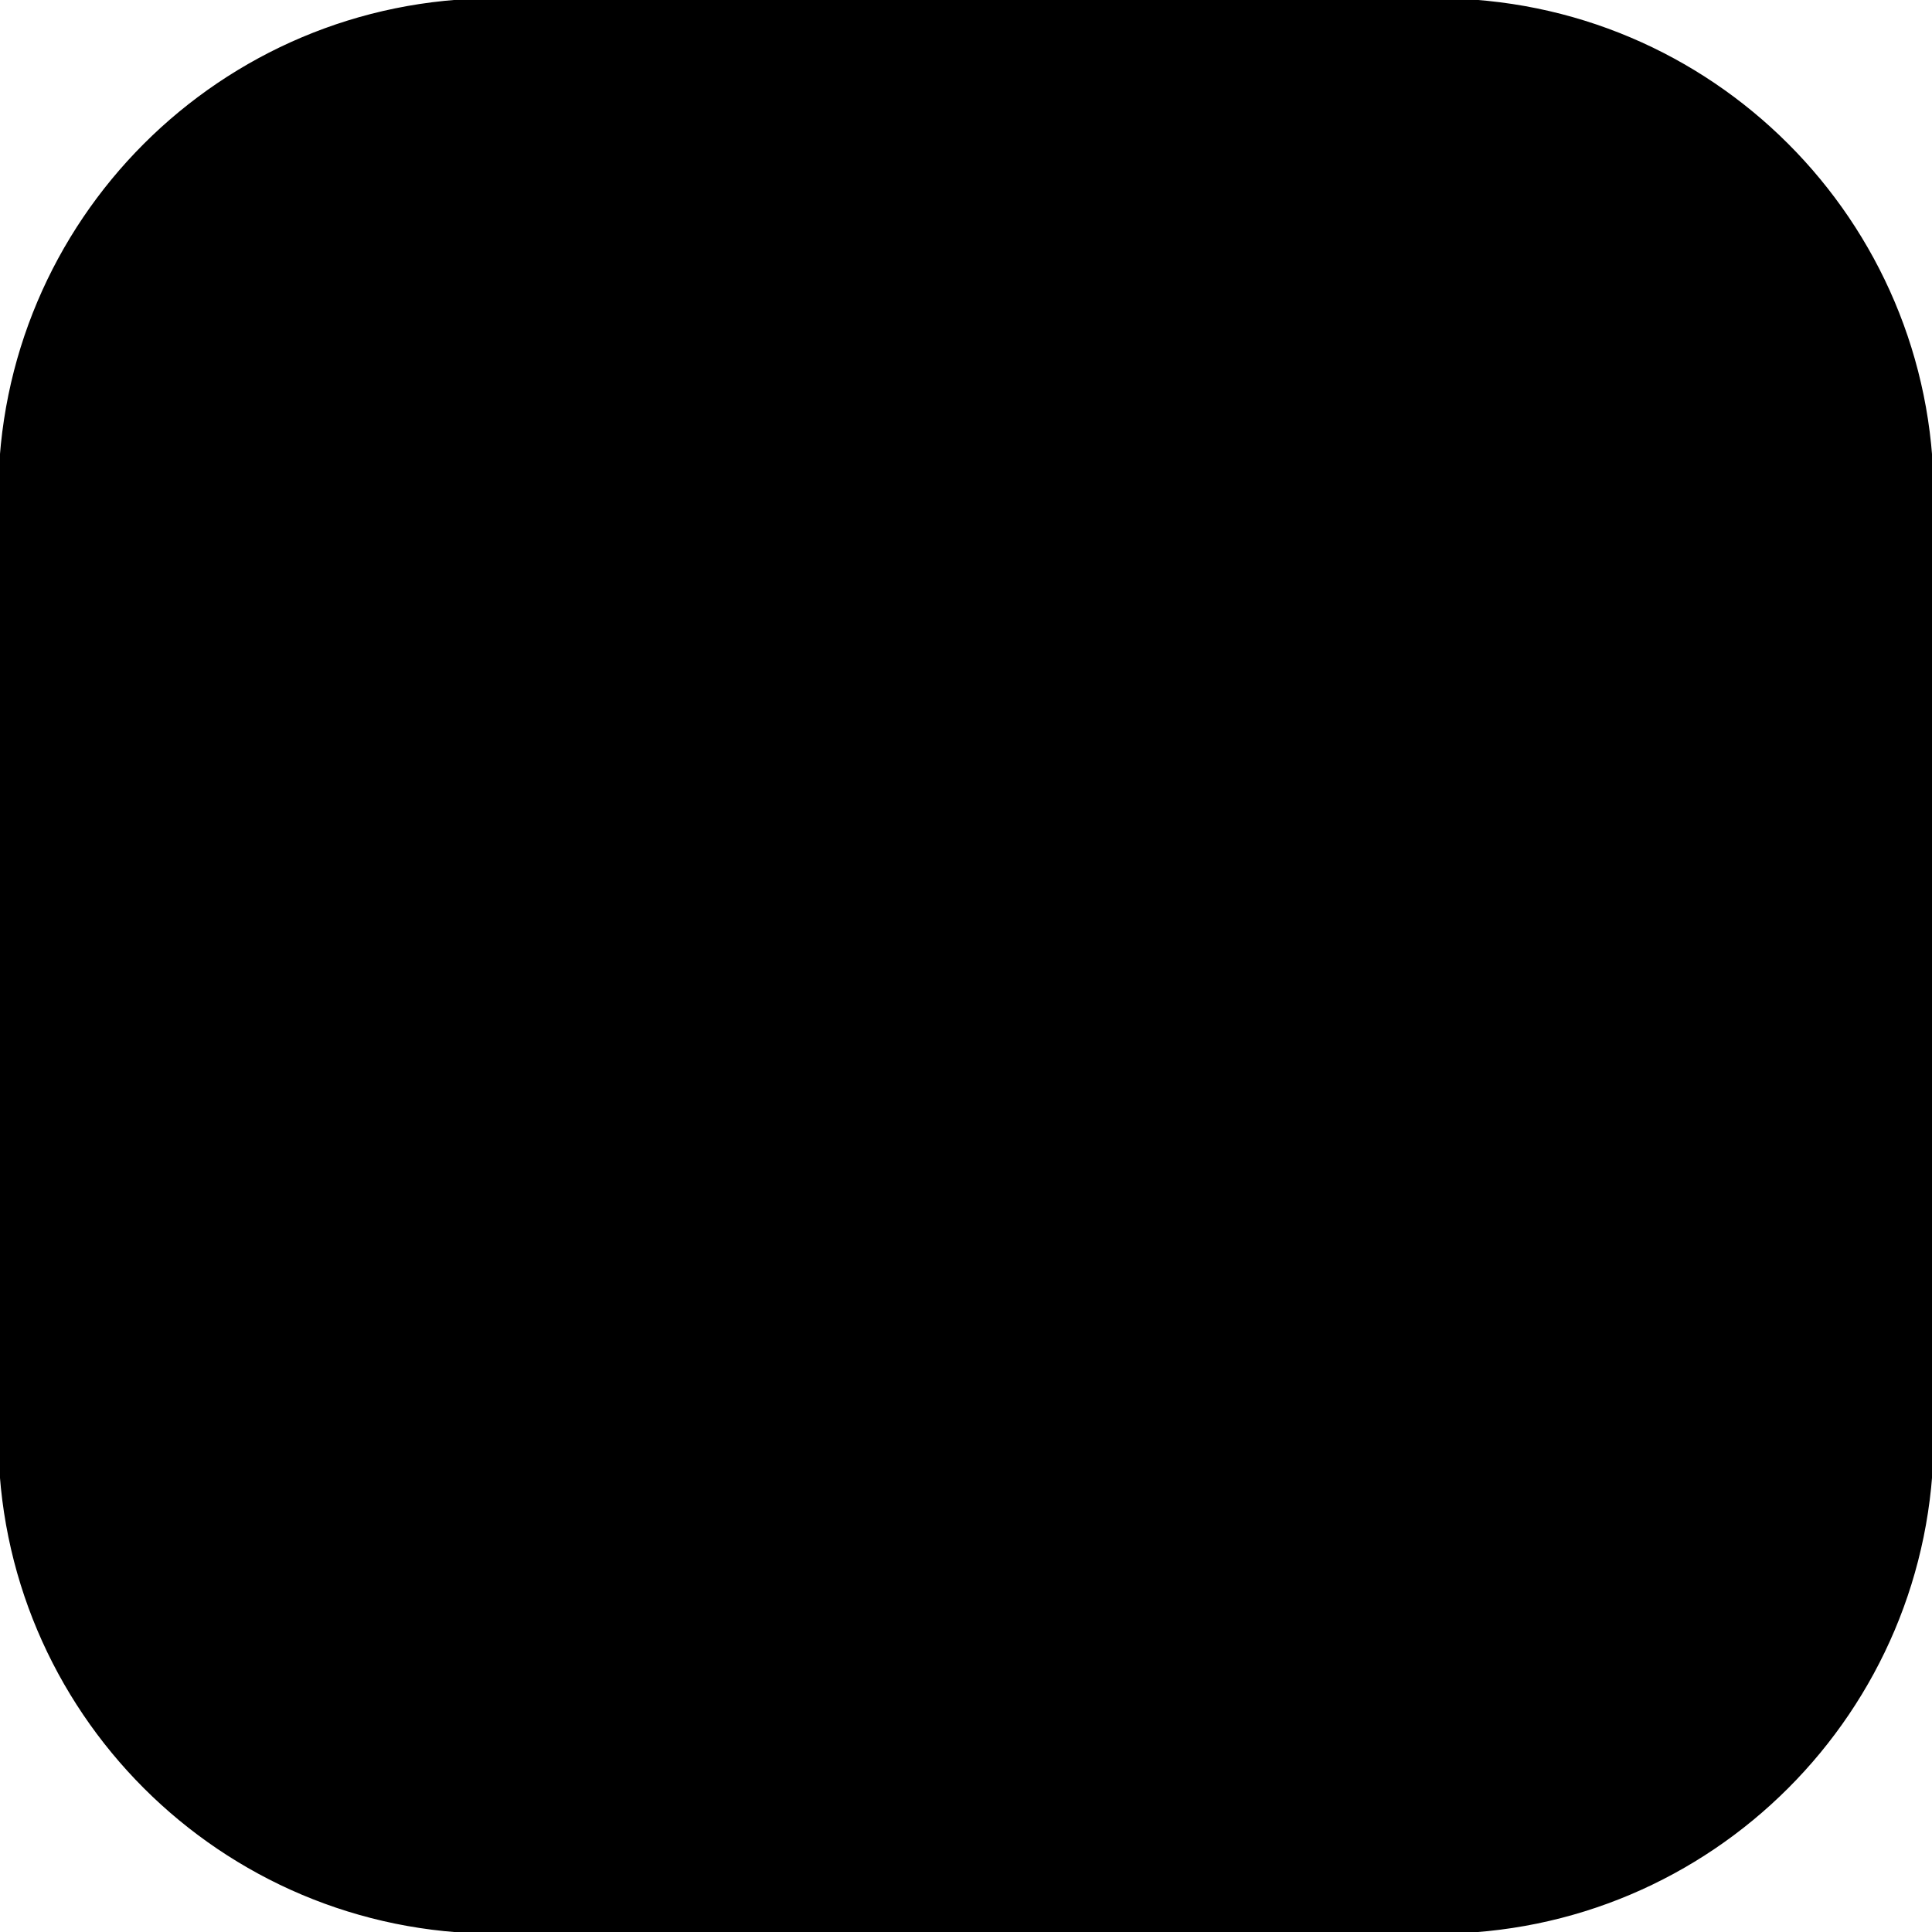
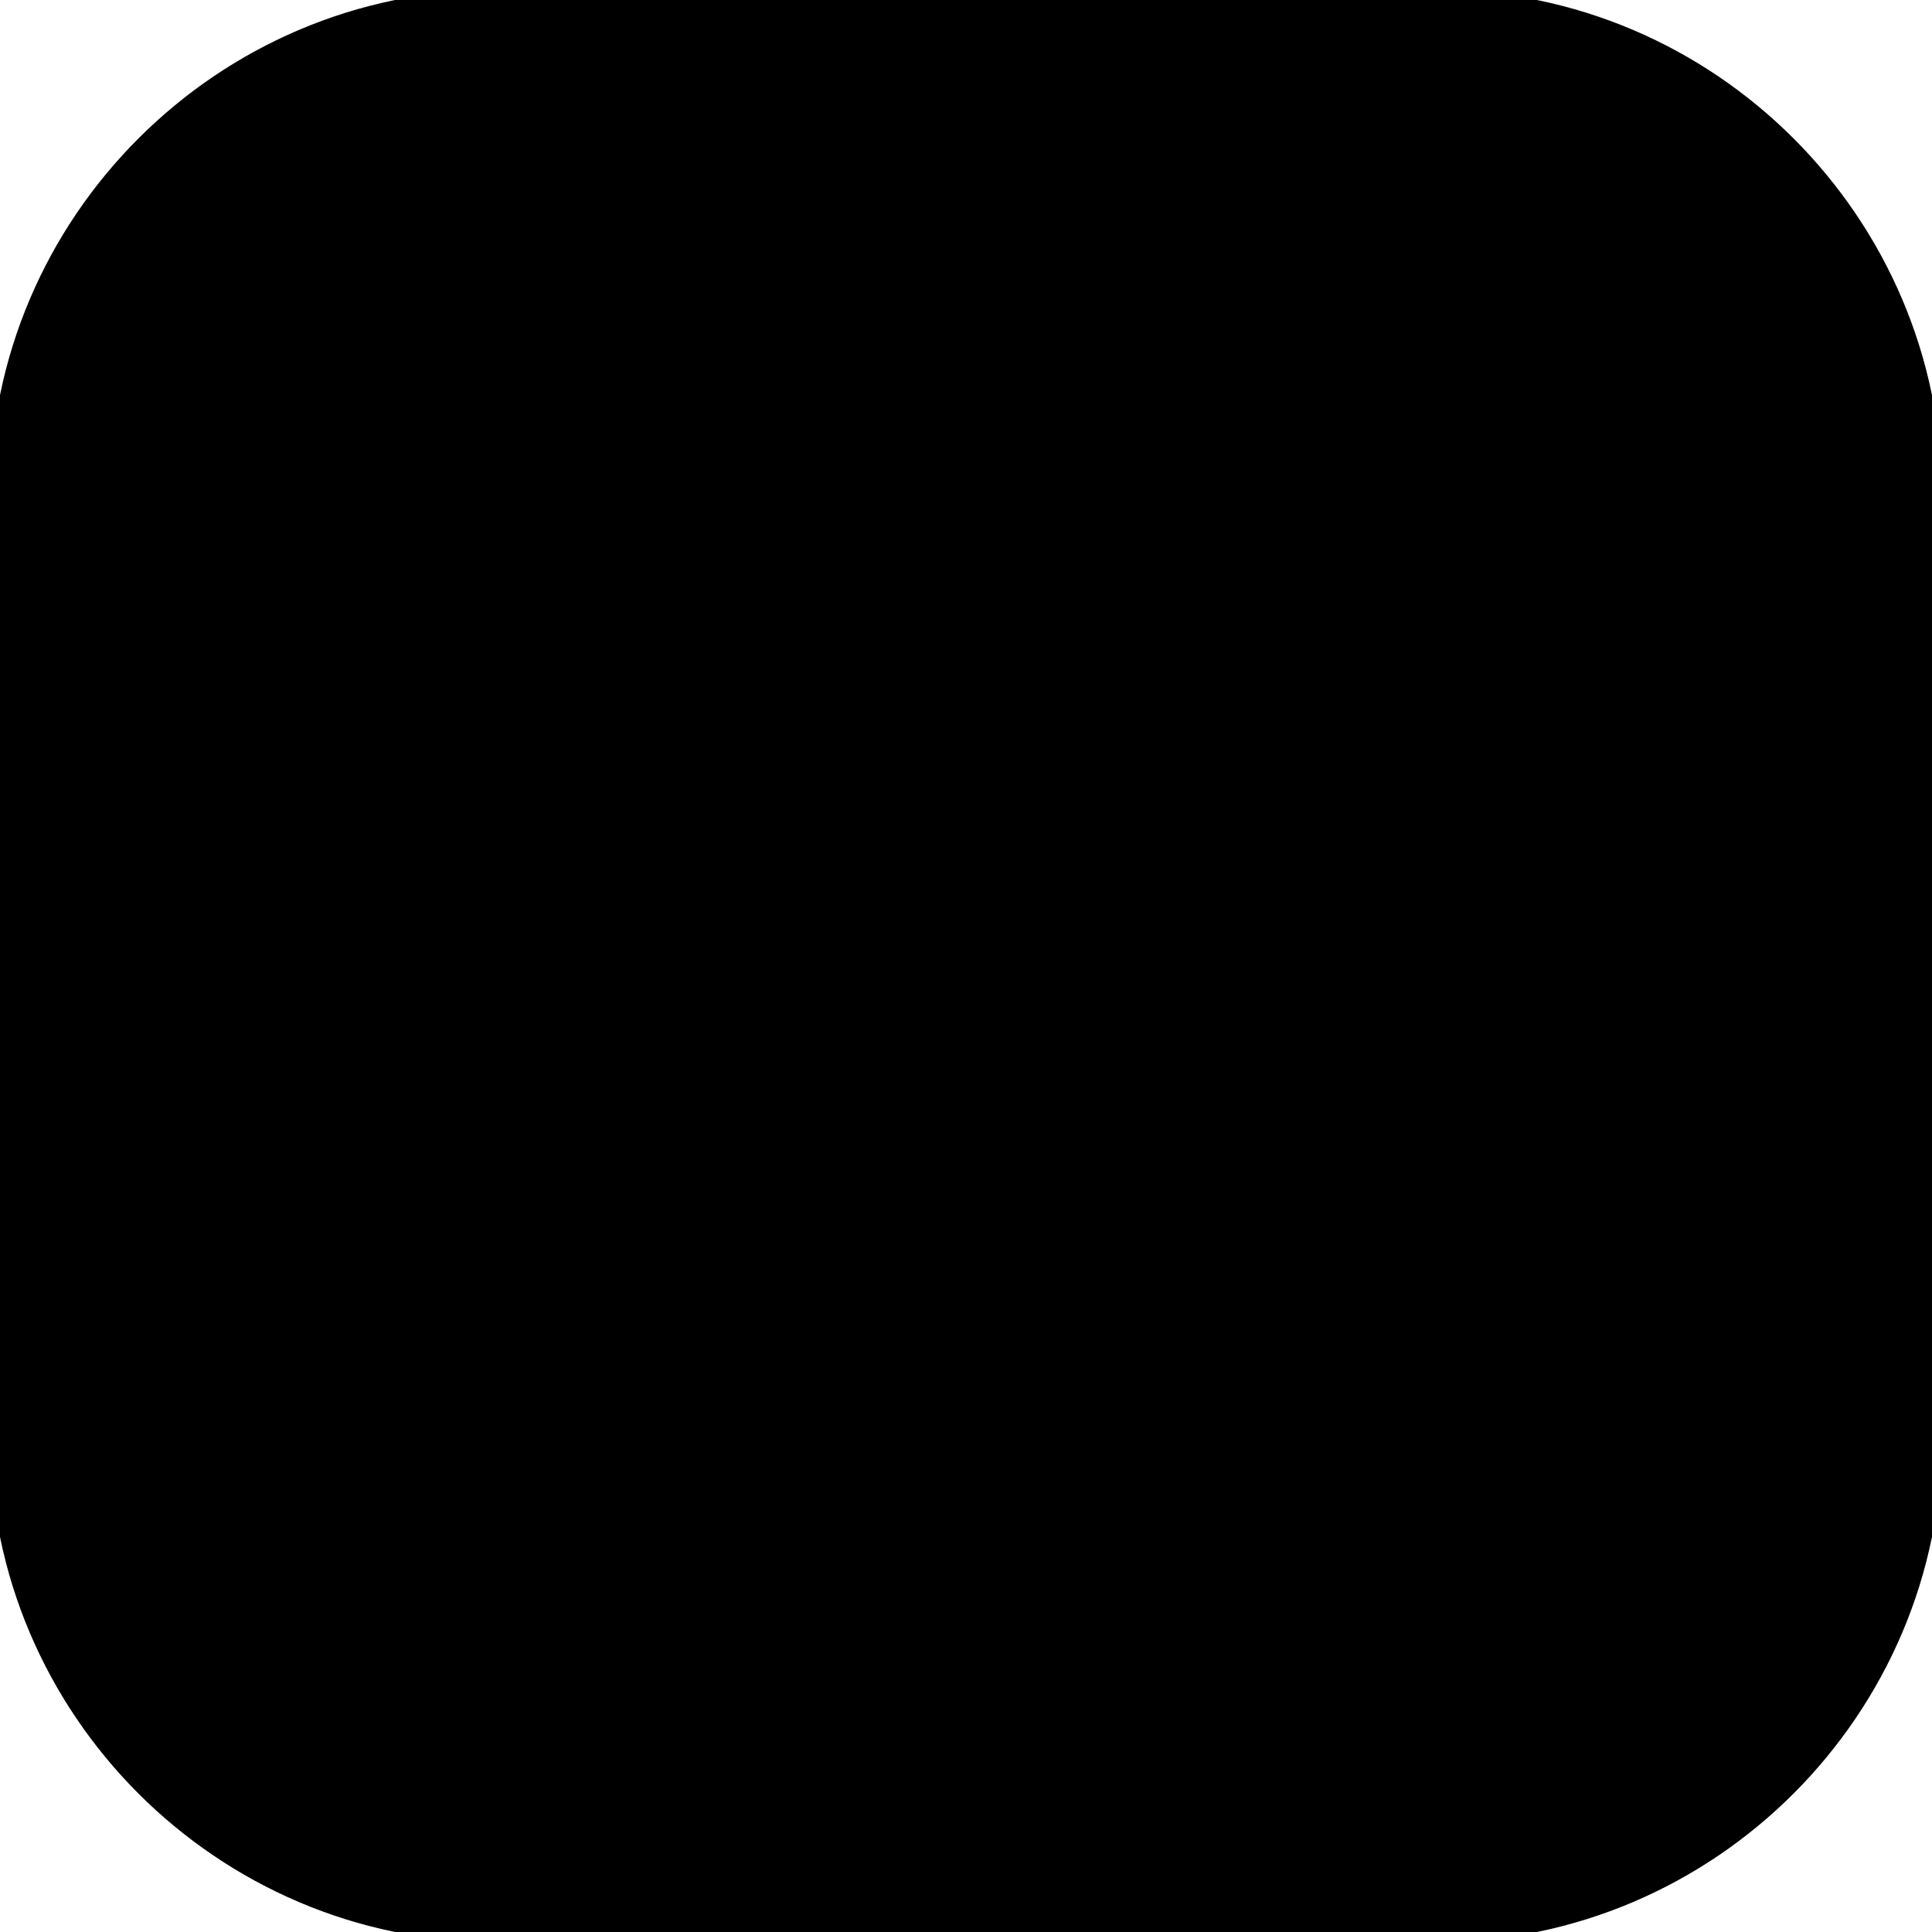
- <svg xmlns="http://www.w3.org/2000/svg" xml:space="preserve" width="3.937in" height="3.937in" version="1.1" style="shape-rendering:geometricPrecision; text-rendering:geometricPrecision; image-rendering:optimizeQuality; fill-rule:evenodd; clip-rule:evenodd" viewBox="0 0 3937 3937">
+ <svg xmlns="http://www.w3.org/2000/svg" xml:space="preserve" width="0.667in" height="0.667in" version="1.1" style="shape-rendering:geometricPrecision; text-rendering:geometricPrecision; image-rendering:optimizeQuality; fill-rule:evenodd; clip-rule:evenodd" viewBox="0 0 667 667">
  <defs>
    <style type="text/css">
   
    .str0 {stroke:black;stroke-width:6.945}
-     .fil1 {fill:black}
    .fil0 {fill:black}
+     .fil1 {fill:#030104}
   
  </style>
  </defs>
  <g id="Layer_x0020_1">
-     <path class="fil0" d="M-4502 409l344 0c145,0 262,118 261,262l1 3004c0,145 -117,263 -262,262l-3004 0c-145,0 -263,-117 -262,-262l0 -343c0,-147 121,-265 268,-262l1283 -95 -1883 -1884c-103,-103 -103,-268 0,-371l642 -643c103,-103 268,-103 371,0l1889 1890 90 -1289c-4,-148 115,-269 262,-269l0 0z" />
-     <rect class="fil1 str0" width="3937" height="3937" rx="1009" ry="1009" />
+     <path class="fil0" d="M17504 -6460l0 -343c0,-145 118,-262 262,-262l3004 0c145,0 263,117 262,261l0 3005c0,145 -117,262 -262,262l-343 0c-147,0 -265,-122 -262,-268l-95 -1284 -1884 1884c-103,103 -268,103 -371,0l-643 -642c-103,-104 -103,-269 0,-372l1890 -1889 -1289 -90c-148,4 -269,-114 -269,-262l0 0 0 0z" />
+     <path class="fil0" d="M-1191 10150l201 195c84,83 84,216 0,298l-1752 1708c-85,83 -222,83 -306,0l-1752 -1708c-85,-83 -85,-216 0,-298l200 -195c86,-84 225,-82 309,4l804 675 0 -2142c0,-117 97,-211 217,-211l750 0c120,0 216,94 216,211l0 2148 804 -681c84,-87 224,-88 309,-4l0 0z" />
+     <path class="fil0" d="M17372 10517l0 343c0,145 -118,262 -262,262l-3004 0c-145,0 -263,-117 -262,-261l0 -3005c0,-145 117,-262 262,-262l343 0c147,0 265,122 262,268l95 1284 1884 -1884c103,-103 268,-103 371,0l643 642c103,104 103,269 0,372l-1890 1889 1289 90c148,-4 269,114 269,262l0 0 0 0z" />
+     <path class="fil0" d="M-11532 6802l343 0c145,0 262,118 262,262l0 3004c0,145 -117,263 -261,262l-3005 0c-145,0 -262,-117 -262,-262l0 -343c0,-147 122,-265 268,-262l1284 -95 -1884 -1884c-103,-103 -103,-268 0,-371l642 -643c104,-103 269,-103 372,0l1889 1890 90 -1289c-4,-148 114,-269 262,-269l0 0 0 0z" />
+     <path class="fil0" d="M8982 8691l-195 201c-82,84 -216,84 -298,0l-1708 -1752c-82,-85 -82,-222 0,-306l1708 -1753c83,-84 216,-84 298,0l195 201c84,85 82,225 -3,309l-676 804 2142 0c117,0 211,97 211,217l0 749c0,121 -94,217 -211,217l-2148 0 682 804c86,84 87,224 3,309l0 0z" />
+     <path class="fil0" d="M-13857 532l195 -201c83,-84 216,-84 298,0l1708 1752c83,85 83,222 0,306l-1708 1753c-82,84 -216,84 -298,0l-195 -201c-83,-85 -81,-225 4,-309l675 -804 -2142 0c-117,0 -211,-96 -211,-217l0 -749c0,-120 94,-217 211,-217l2149 0 -682 -804c-86,-84 -88,-224 -4,-309l0 0z" />
+     <path class="fil0" d="M-5907 2823l344 0c145,0 262,118 261,262l1 3004c0,145 -117,263 -262,262l-3004 0c-145,0 -263,-117 -262,-262l0 -343c0,-147 121,-265 268,-262l1283 -95 -1883 -1884c-103,-103 -103,-268 0,-371l642 -643c103,-103 268,-103 371,0l1889 1890 90 -1289c-4,-148 115,-269 262,-269l0 0 0 0z" />
+     <path class="fil0 str0" d="M171 0l325 0c94,0 171,77 171,171l0 325c0,94 -77,171 -171,171l-325 0c-94,0 -171,-77 -171,-171l0 -325c0,-94 77,-171 171,-171z" />
+     <path class="fil0" d="M-11822 -6412l344 0c145,0 262,118 261,262l1 3004c0,145 -117,263 -262,262l-3004 0c-145,0 -263,-117 -262,-262l0 -343c0,-147 121,-265 268,-262l1283 -95 -1883 -1884c-103,-103 -103,-268 0,-371l642 -643c103,-103 268,-103 371,0l1889 1890 90 -1289c-4,-148 115,-269 262,-269l0 0 0 0z" />
+     <path class="fil0 str0" d="M-11728 -10967l1919 0c557,0 1009,452 1009,1009l0 1919c0,557 -452,1009 -1009,1009l-1919 0c-557,0 -1009,-452 -1009,-1009l0 -1919c0,-557 452,-1009 1009,-1009z" />
+     <g id="_2921501417776">
+       <path class="fil0" d="M14926 1219l344 0c145,0 262,118 261,262l1 3004c0,145 -117,263 -262,262l-3004 0c-145,0 -263,-117 -262,-262l0 -343c0,-147 121,-265 268,-262l1283 -95 -1883 -1884c-103,-103 -103,-268 0,-371l642 -643c103,-103 268,-103 371,0l1889 1890 90 -1289c-4,-148 115,-269 262,-269l0 0 0 0z" />
+       <path class="fil0 str0" d="M15020 -3336l1919 0c557,0 1009,452 1009,1009l0 1919c0,557 -452,1009 -1009,1009l-1919 0c-557,0 -1009,-452 -1009,-1009l0 -1919c0,-557 452,-1009 1009,-1009z" />
+       <g id="_2398609363824">
+         <g>
+           <g id="c187_arrow">
+             <path id="__x003c_Group_x003e__5_" class="fil1" d="M23365 2802c0,2 0,3 0,3 0,1 0,1 0,2 0,0 0,0 0,0l0 0c0,1 0,1 0,2 0,0 0,0 0,0 0,0 0,0 0,1 0,4 0,5 0,9 0,509 -202,1005 -557,1371l409 402c19,20 25,50 15,74 -11,25 -35,42 -63,42l-1328 0c-37,0 -67,-30 -67,-67l0 -1312c0,-1 0,-2 0,-3 0,-37 30,-67 67,-67 25,0 47,13 59,33l402 398c228,-236 353,-543 353,-881 -5,-688 -569,-1249 -1269,-1249 -688,5 -1247,569 -1247,1269l-711 -2 0 -10c0,-1078 877,-1961 1968,-1968 1077,0 1959,875 1969,1953l0 0z" />
+           </g>
+         </g>
+         <g>
+     </g>
+         <g>
+     </g>
+         <g>
+     </g>
+         <g>
+     </g>
+         <g>
+     </g>
+         <g>
+     </g>
+         <g>
+     </g>
+         <g>
+     </g>
+         <g>
+     </g>
+         <g>
+     </g>
+         <g>
+     </g>
+         <g>
+     </g>
+         <g>
+     </g>
+         <g>
+     </g>
+         <g>
+     </g>
+       </g>
+     </g>
+     <path class="fil0" d="M10533 -1871l-343 0c-145,0 -262,-118 -262,-262l0 -3004c0,-145 117,-263 261,-262l3005 0c145,0 262,117 262,262l0 343c0,147 -122,265 -268,262l-1284 95 1884 1884c103,103 103,268 0,371l-642 643c-104,103 -269,103 -372,0l-1889 -1890 -90 1289c4,148 -114,269 -262,269l0 0 0 0z" />
  </g>
</svg>
